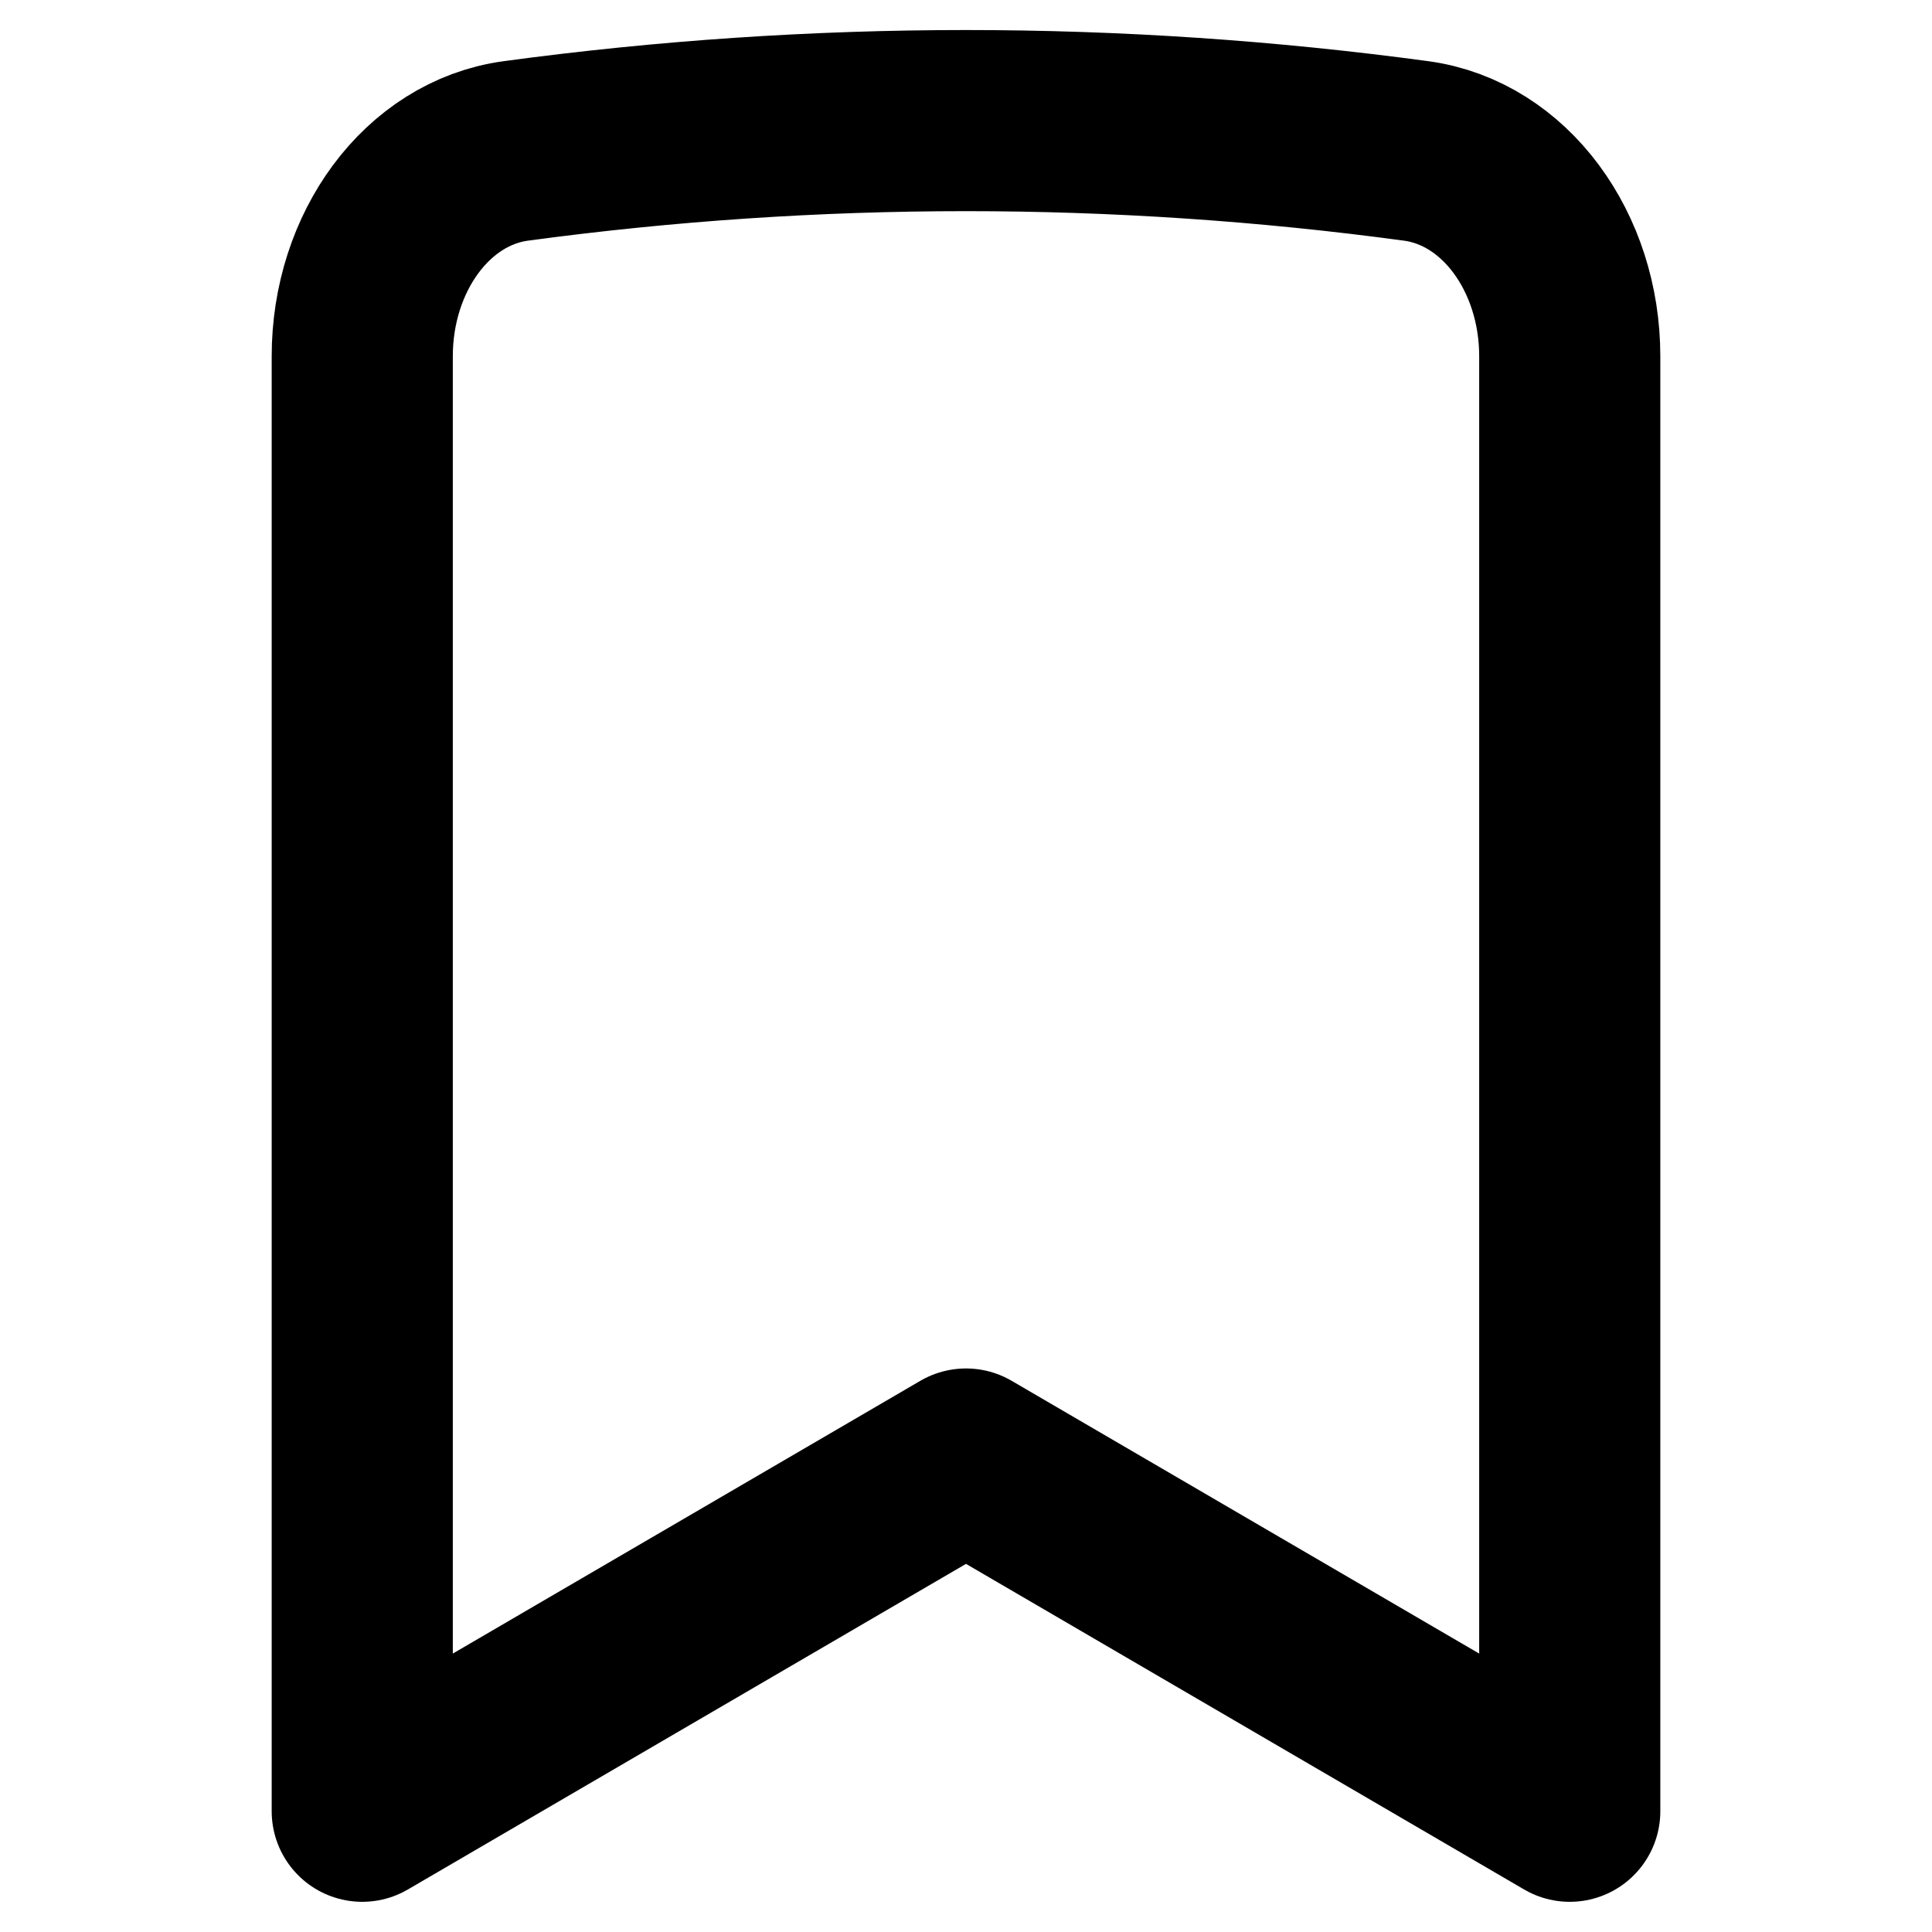
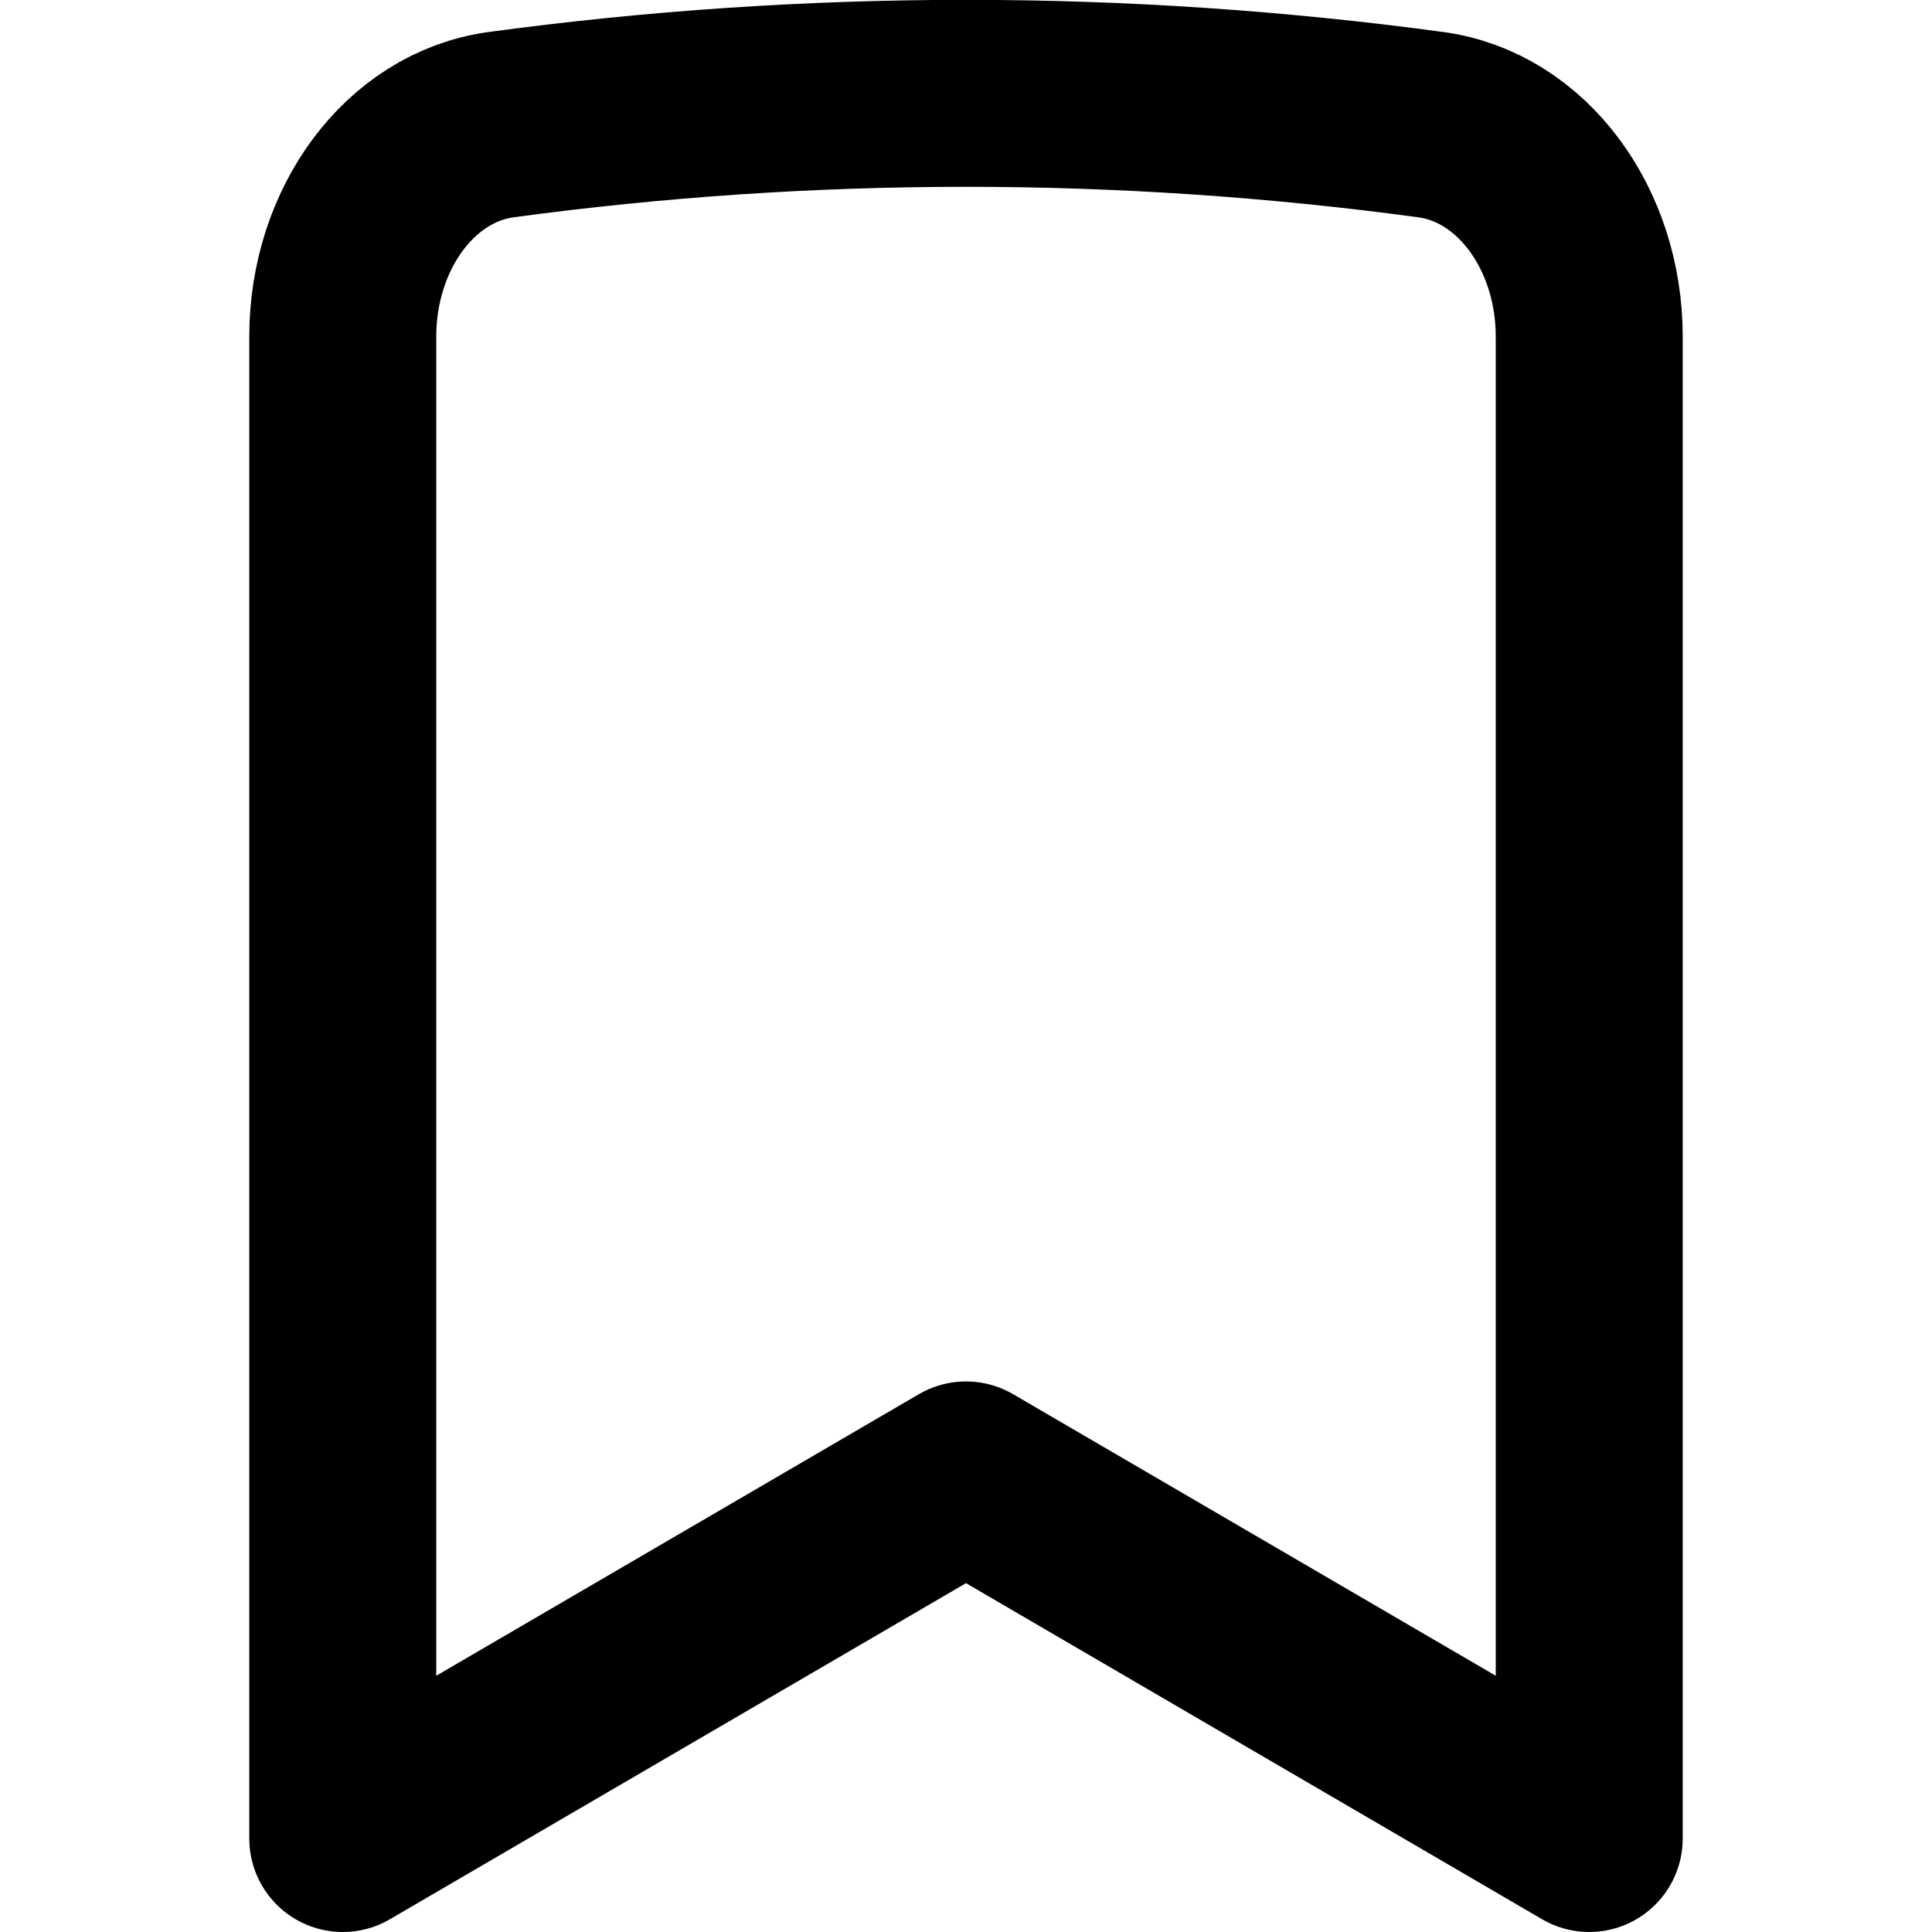
- <svg xmlns="http://www.w3.org/2000/svg" fill="none" viewBox="0 0 16 16">
+ <svg xmlns="http://www.w3.org/2000/svg" fill="none" viewBox="0.25 0.25 15.5 15.5">
  <path stroke="currentColor" stroke-linecap="round" stroke-linejoin="round" stroke-width="1.5" d="M11.729 1.25c.734.1 1.271.838 1.271 1.7V15l-5-2.917L3 15V2.95c0-.862.537-1.6 1.271-1.7a27.8 27.8 0 0 1 7.458 0" />
</svg>
